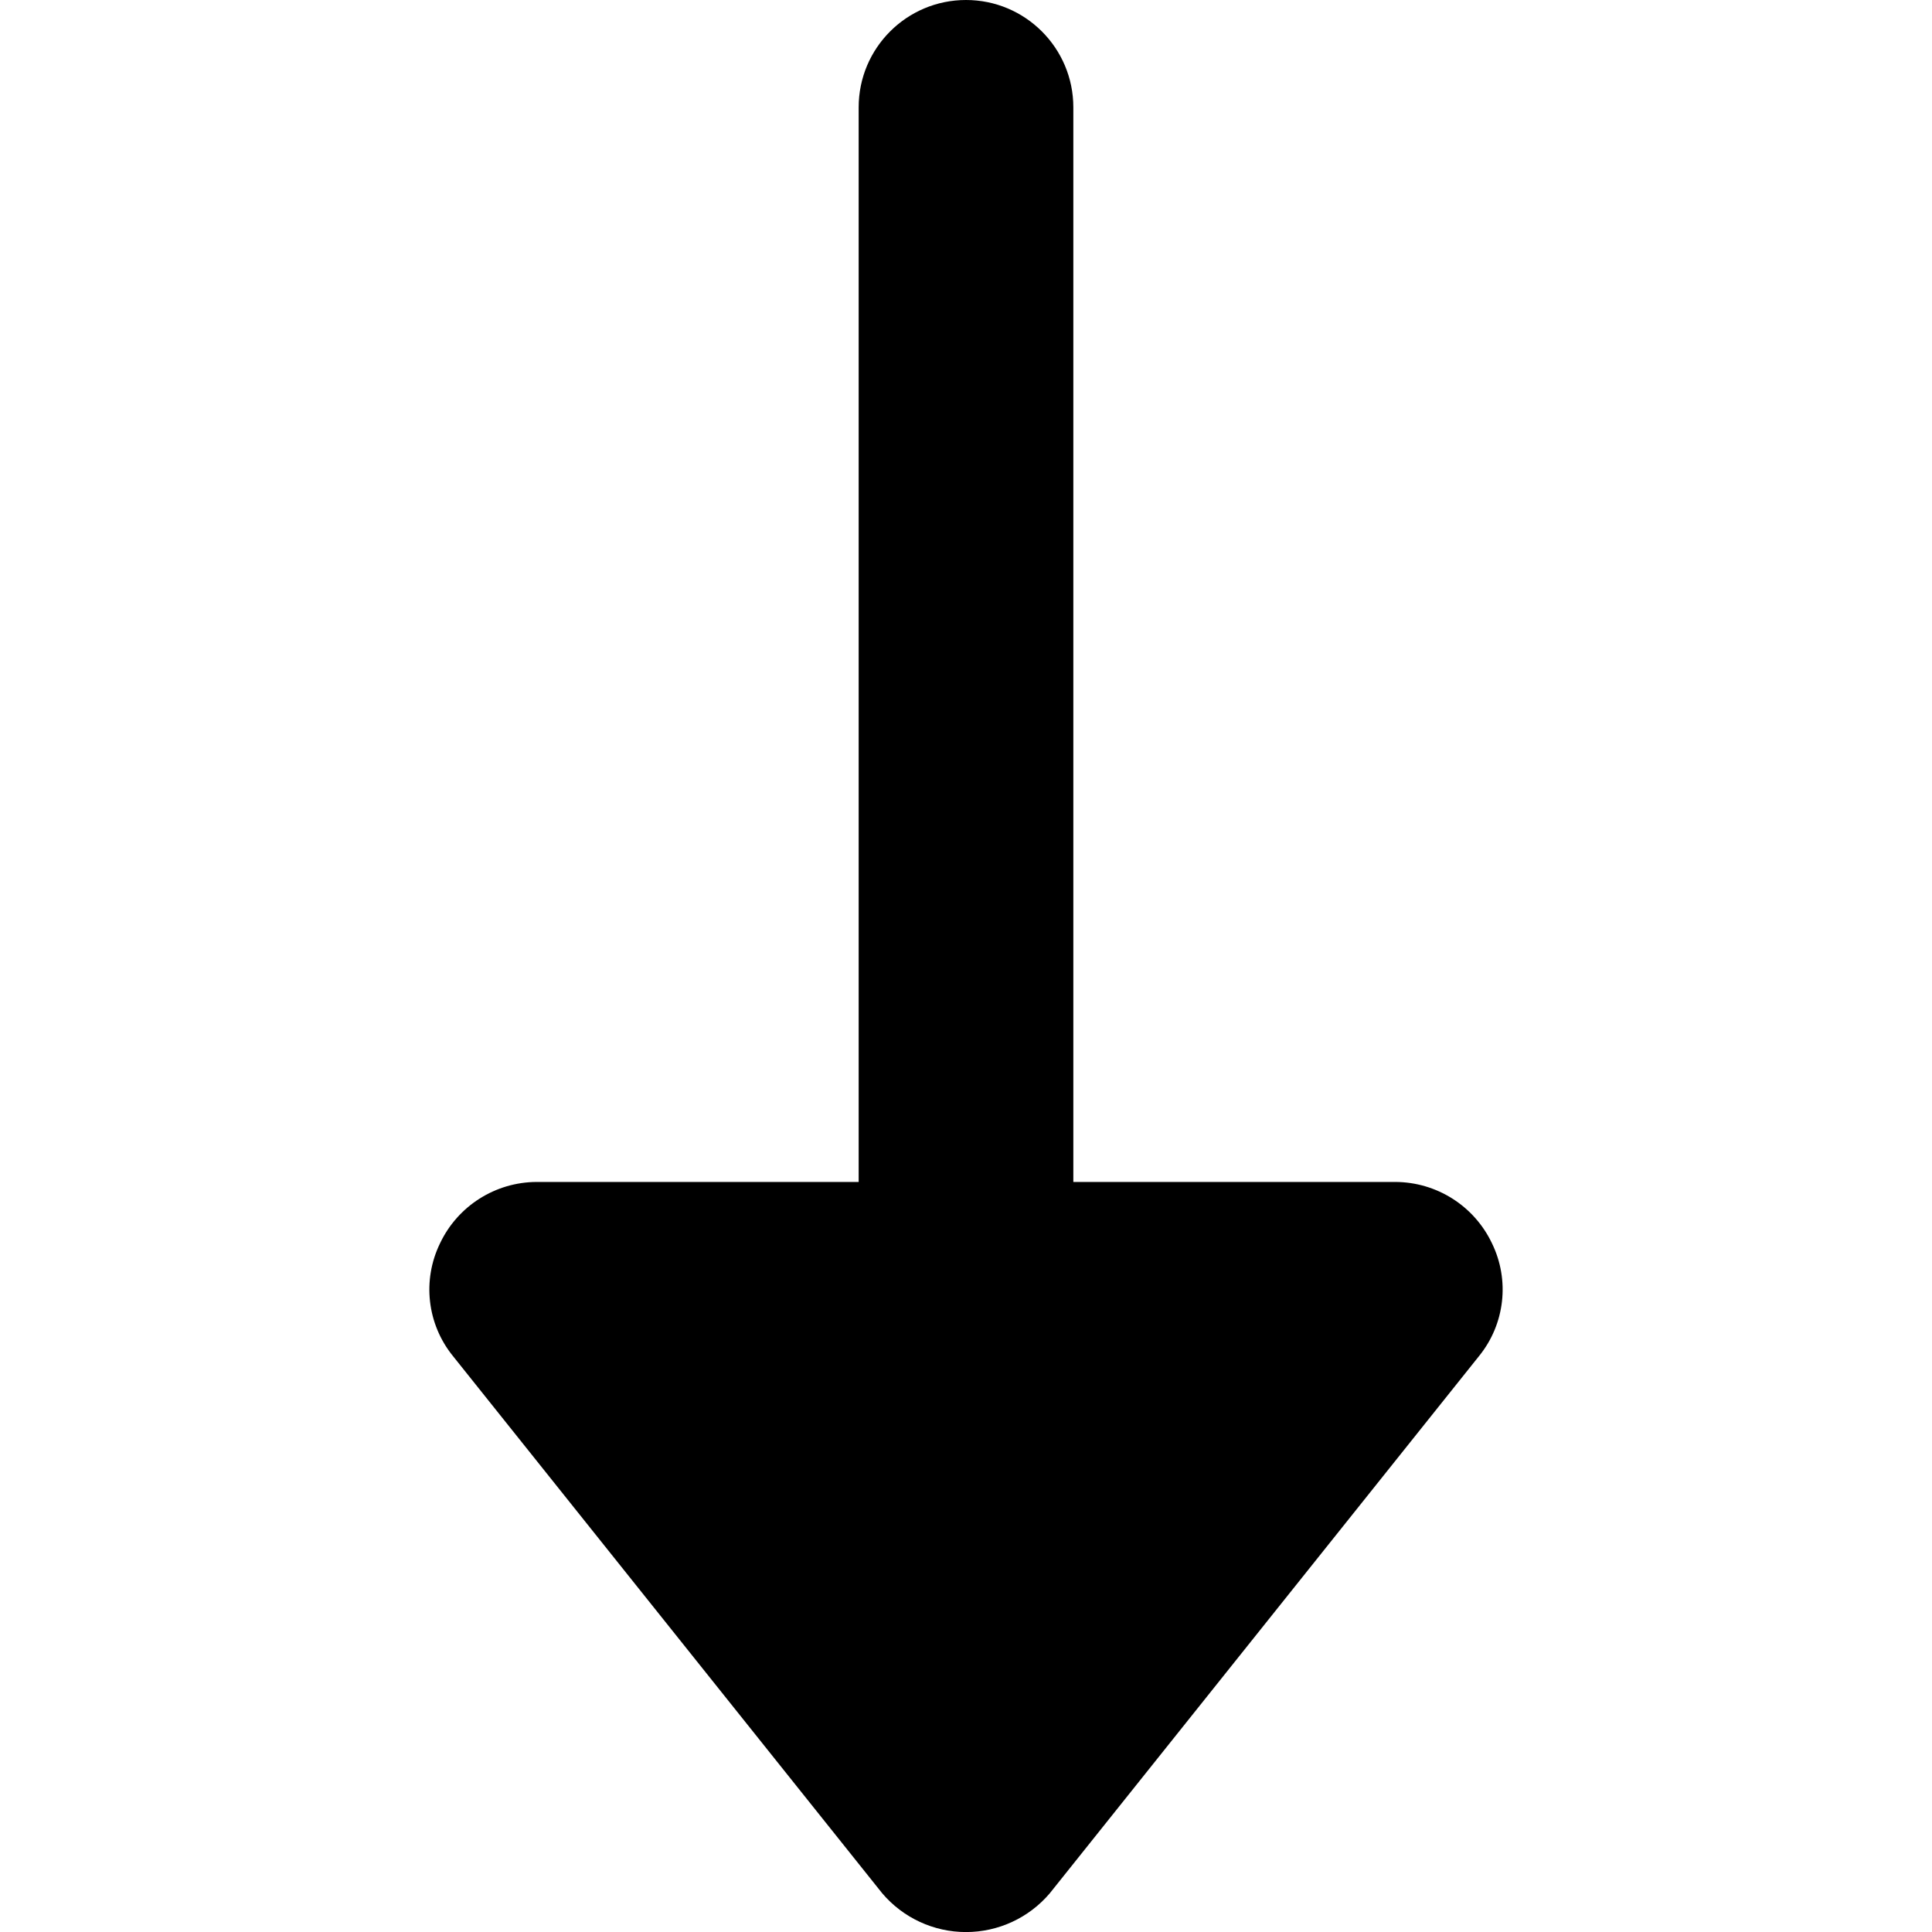
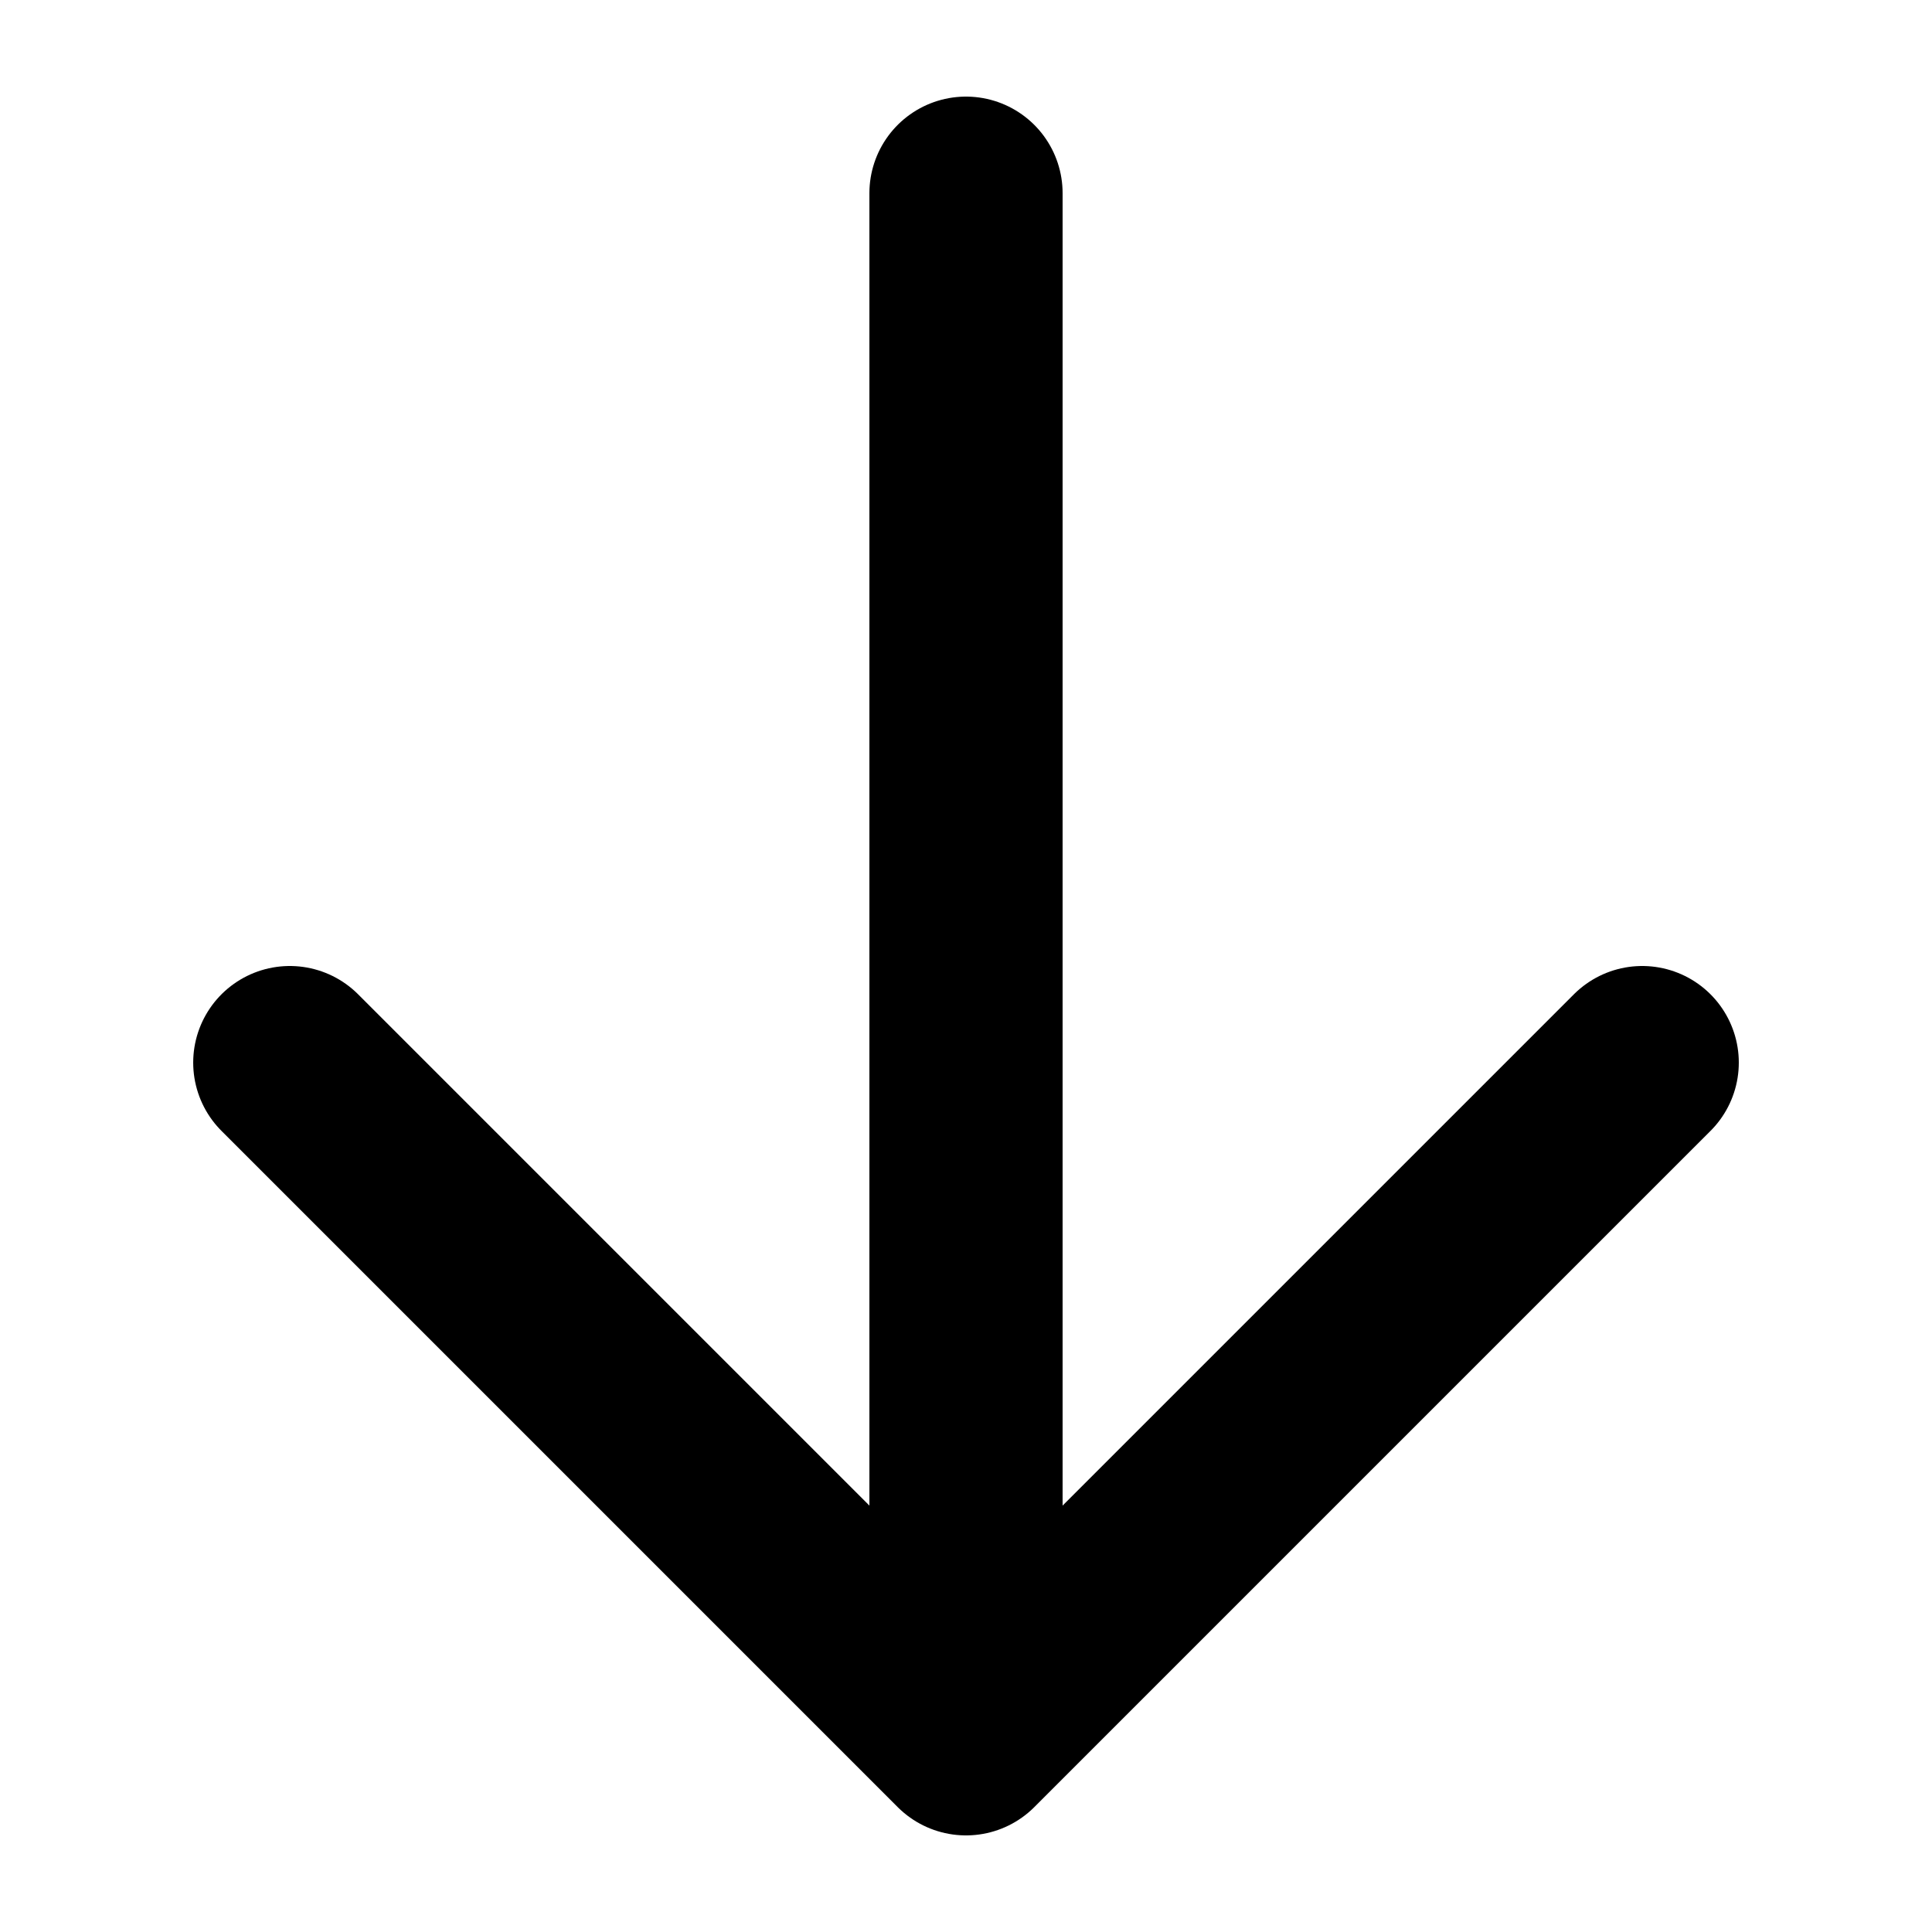
- <svg xmlns="http://www.w3.org/2000/svg" viewBox="0 0 18 18" fill="#000000">
+ <svg xmlns="http://www.w3.org/2000/svg" viewBox="0 0 20 20" fill="none">
  <g id="SVGRepo_bgCarrier" stroke-width="0" />
  <g id="SVGRepo_tracerCarrier" stroke-linecap="round" stroke-linejoin="round" />
  <g id="SVGRepo_iconCarrier">
-     <path d="M13.9 11.583a1 1 0 0 0-.9-.571h-3V1a1 1 0 1 0-2 0v10.012H5a1 1 0 0 0-.9.571.983.983 0 0 0 .12 1.051l4 5.006a1.024 1.024 0 0 0 1.56 0l4-5.006a.983.983 0 0 0 .12-1.051z" fill="currentColor" fill-rule="evenodd" />
+     <path stroke="currentColor" stroke-linecap="round" stroke-linejoin="round" stroke-width="2" d="M10 2v16m0 0l-7-7m7 7l7-7" />
  </g>
</svg>
